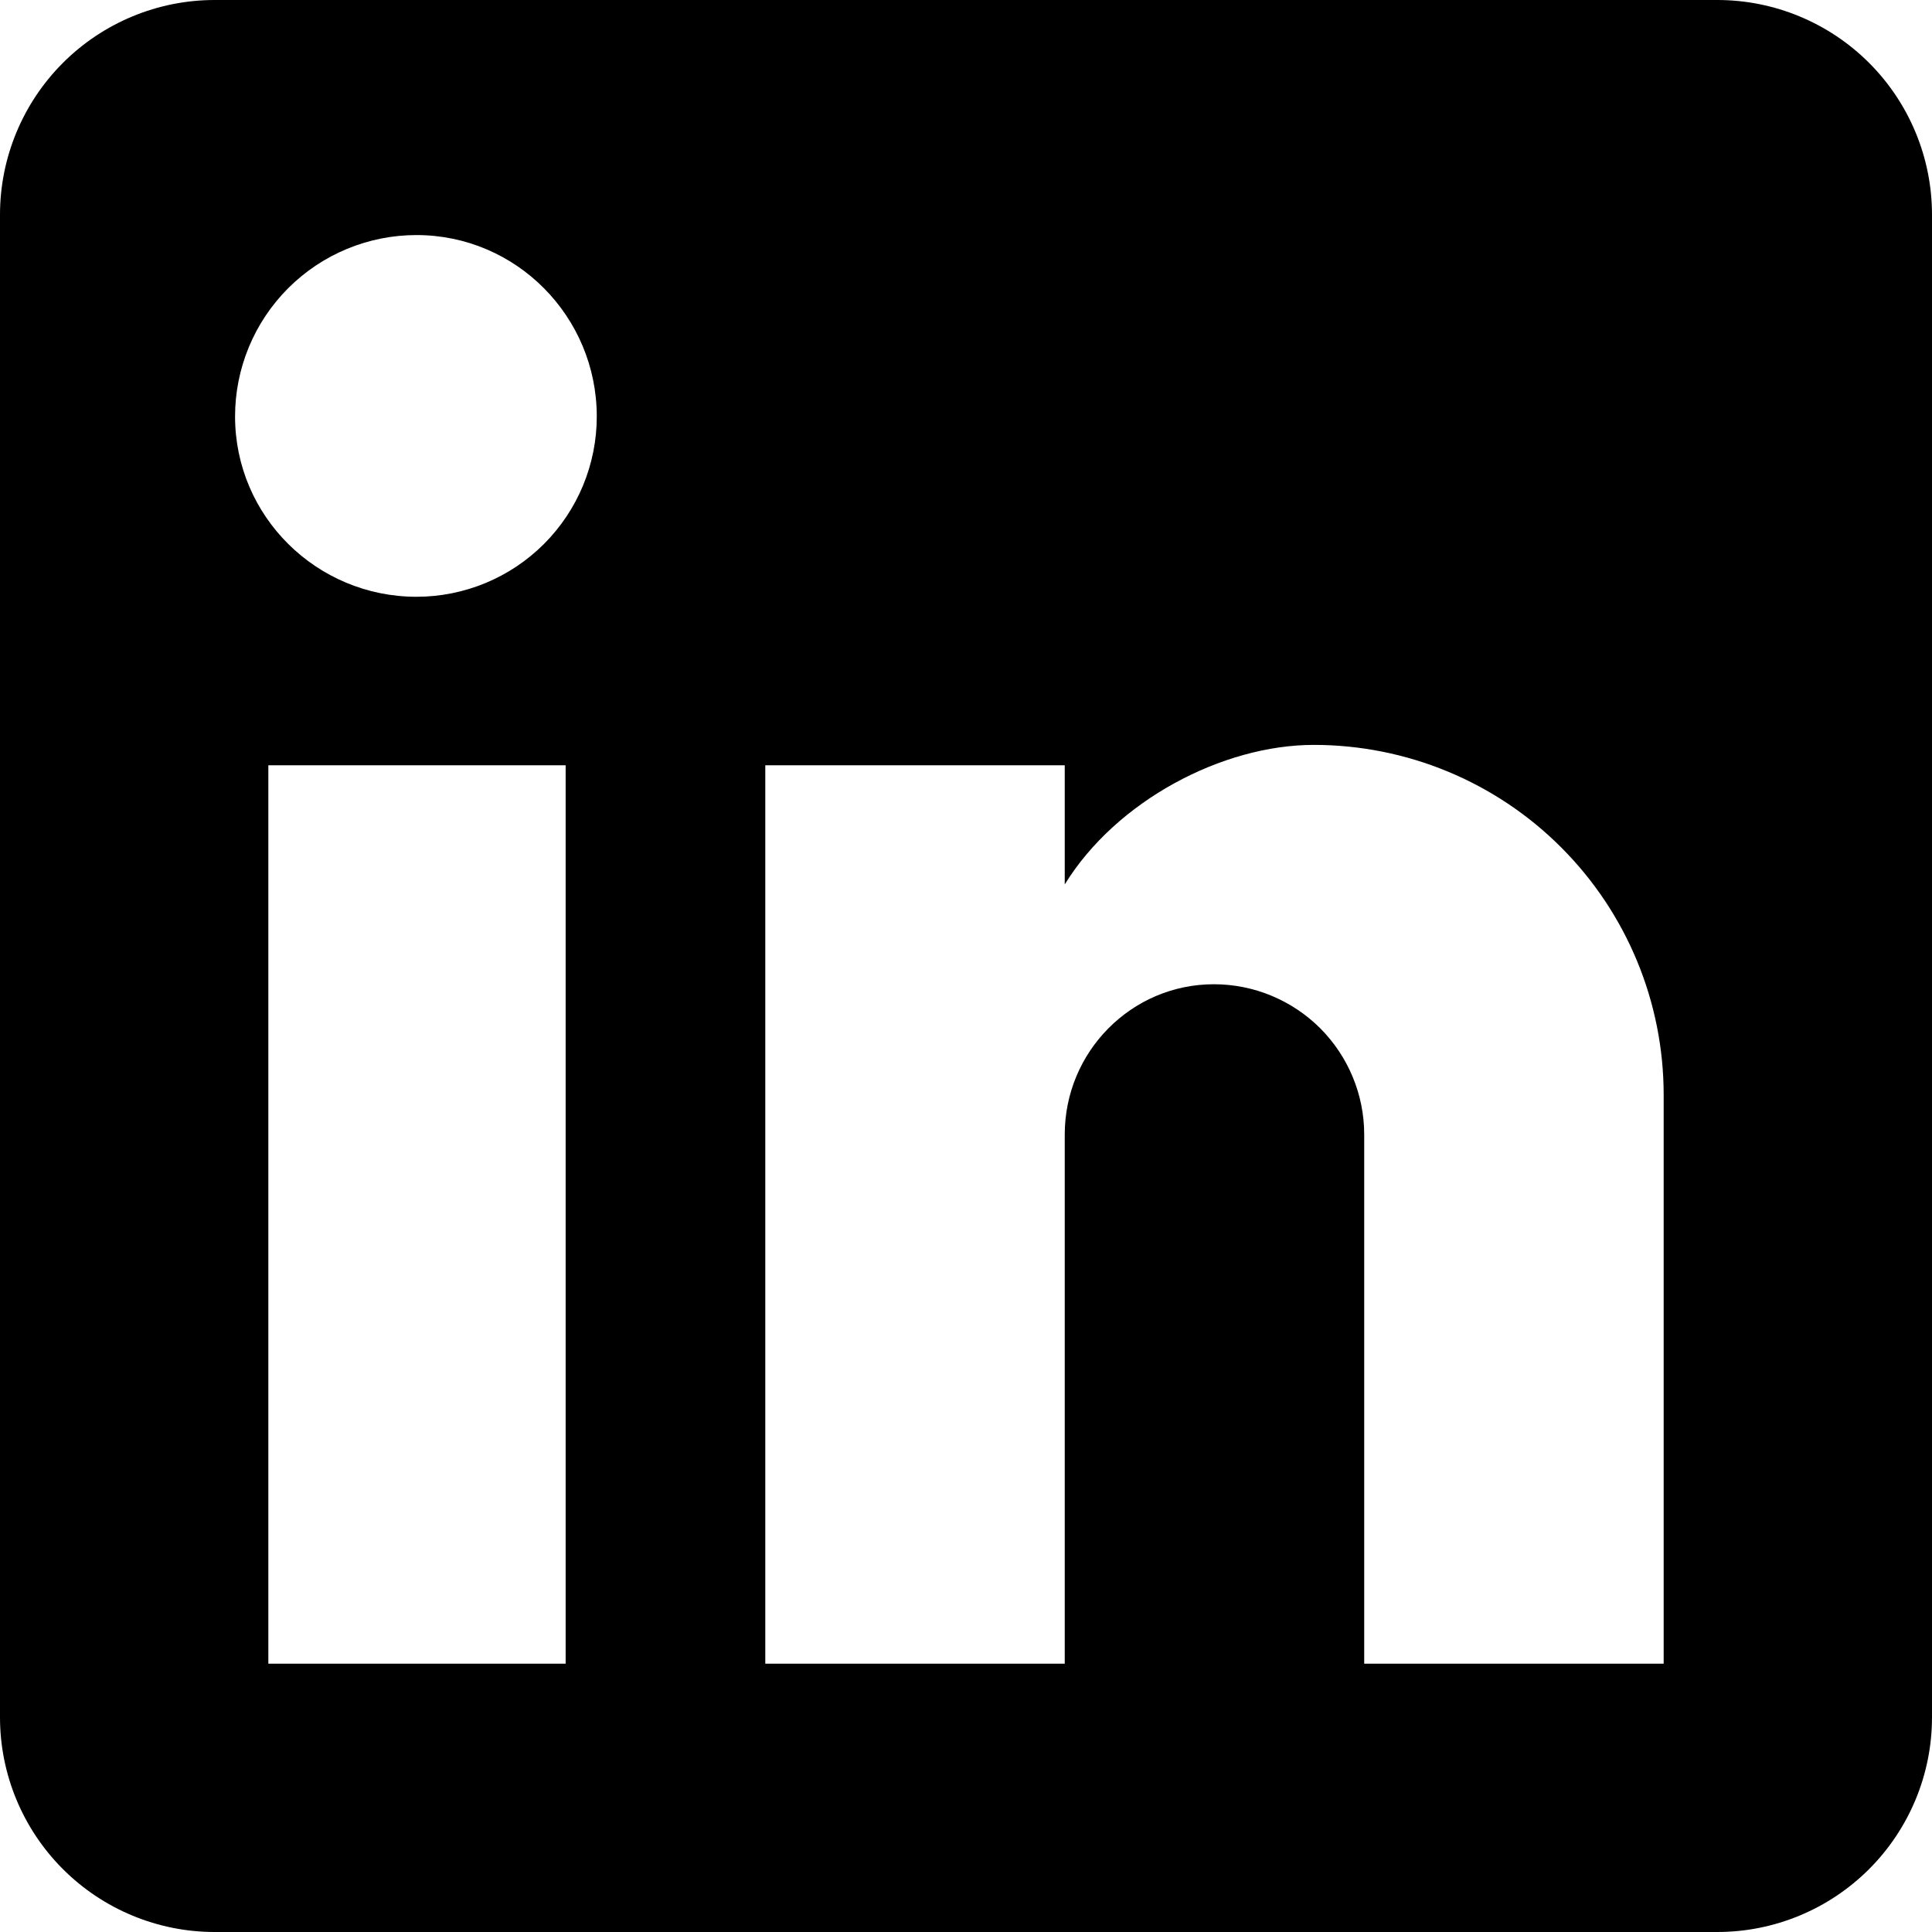
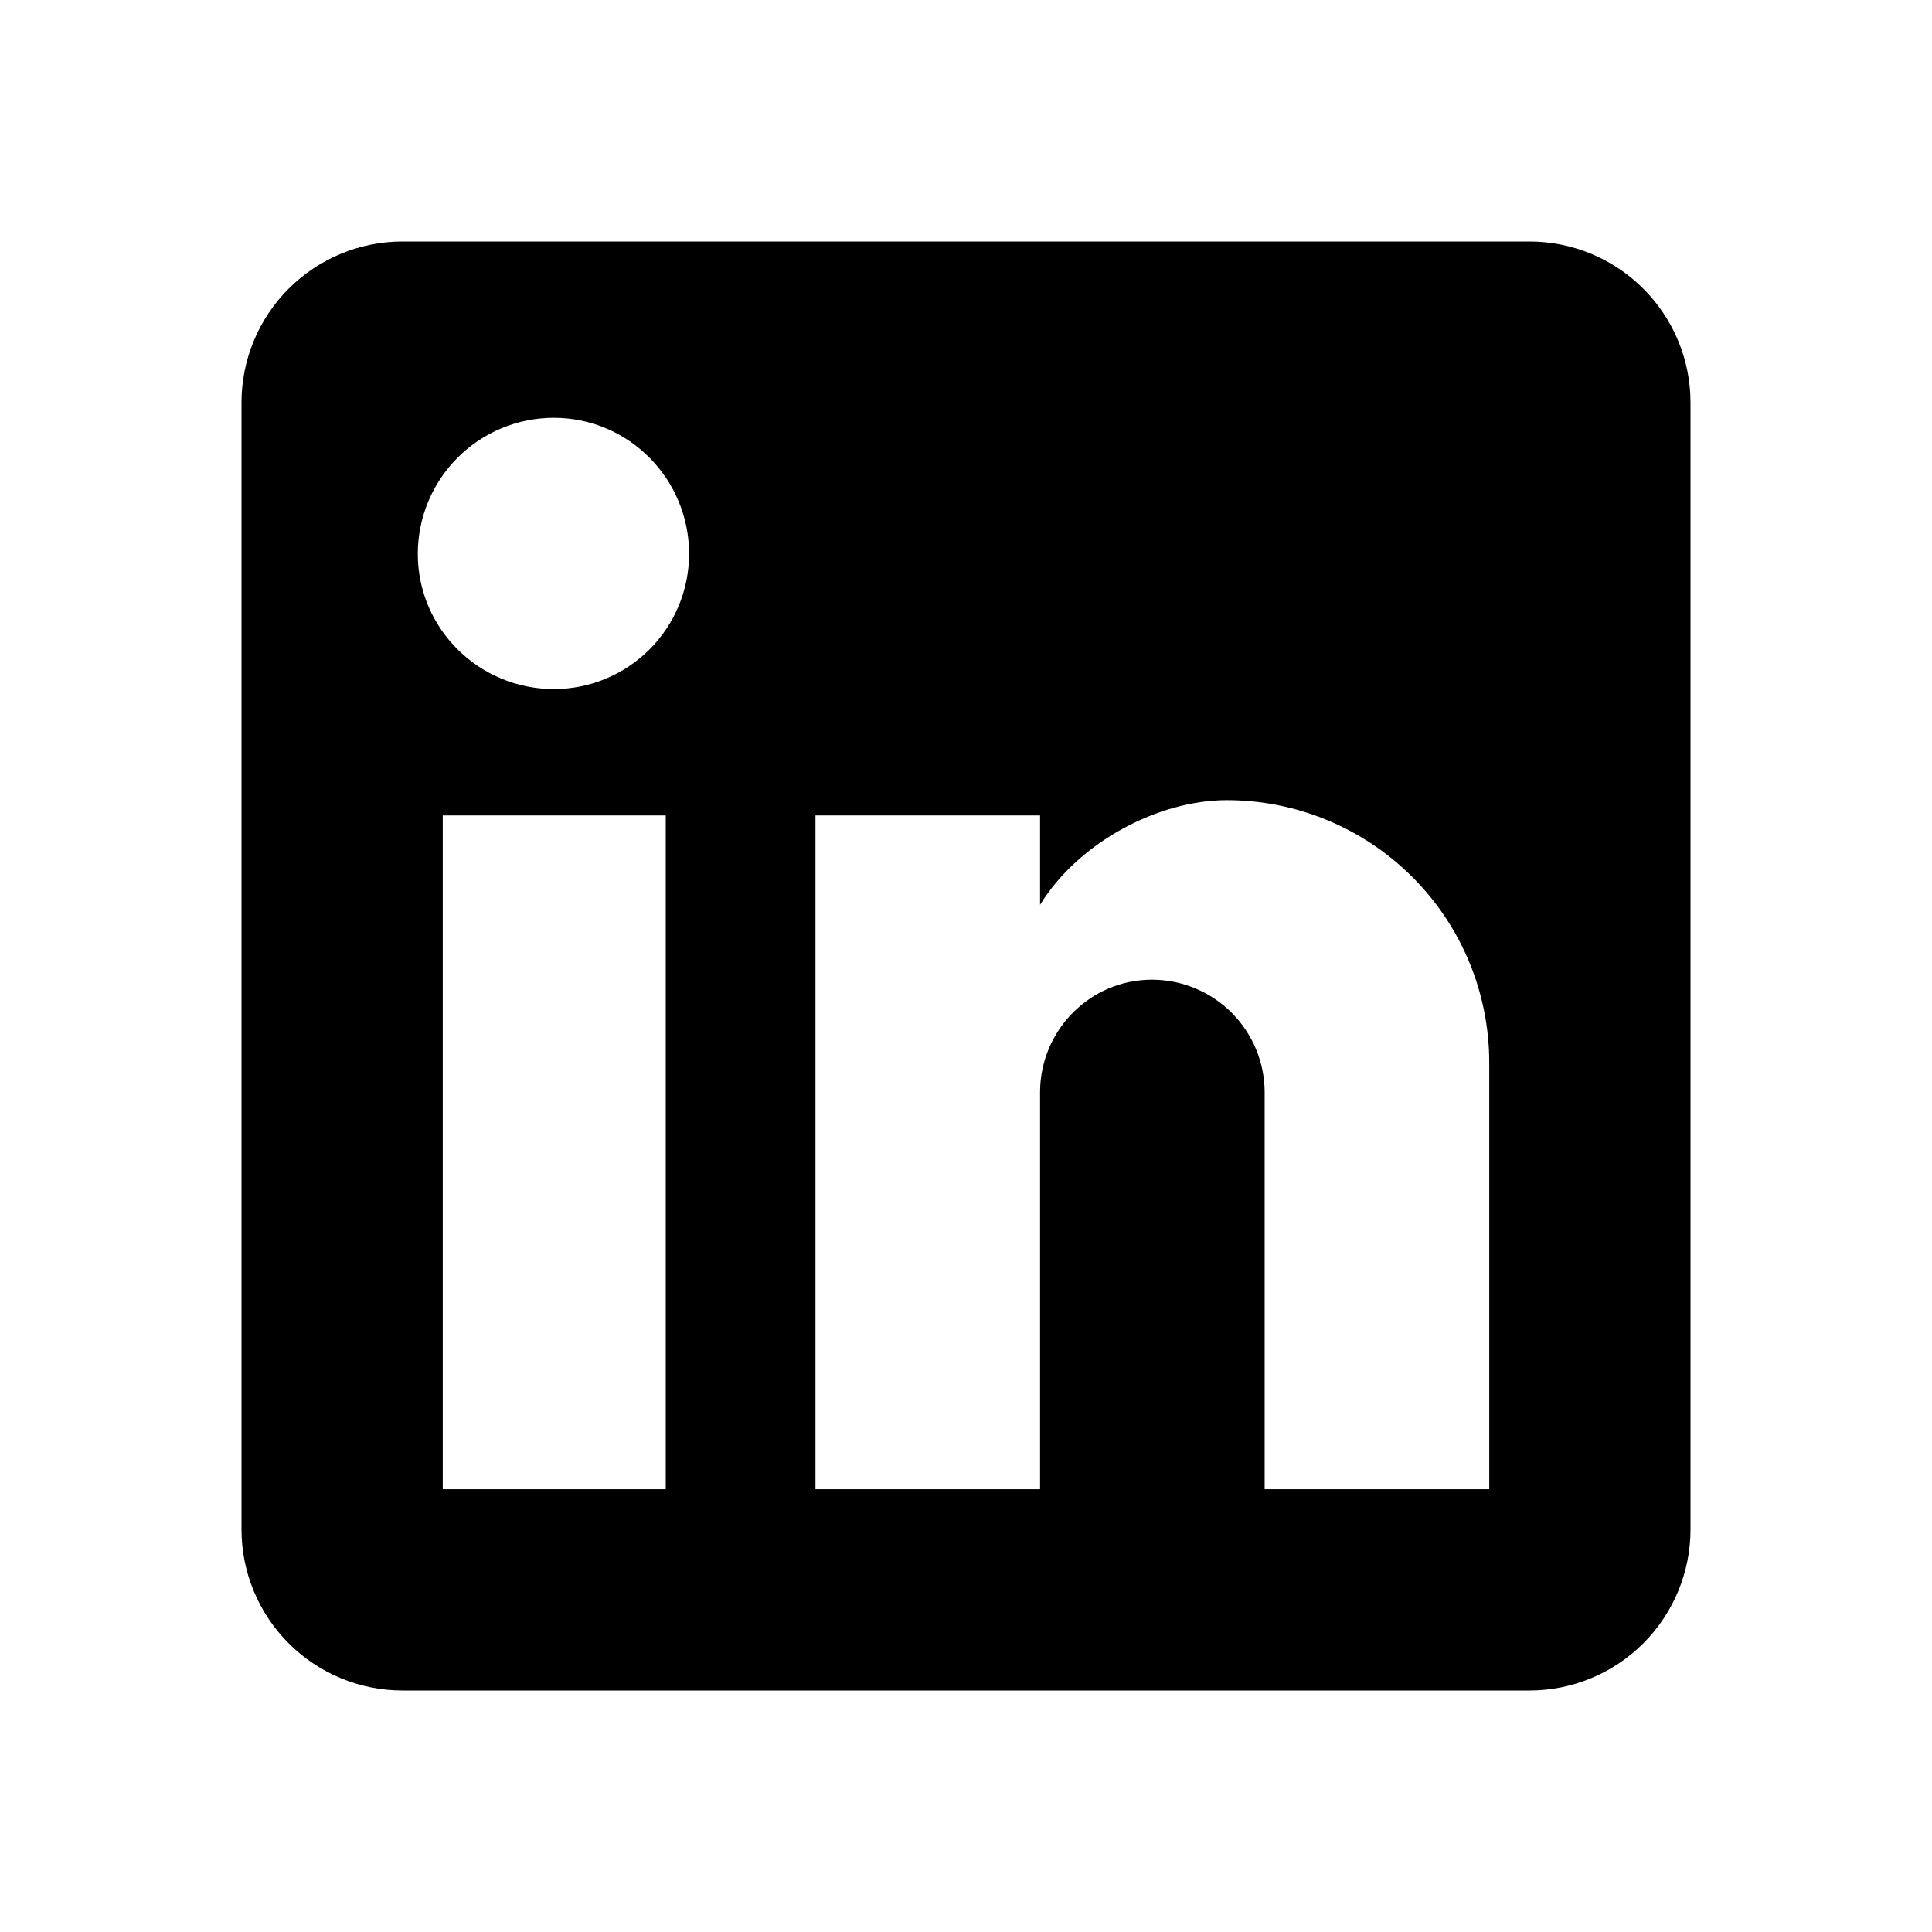
- <svg xmlns="http://www.w3.org/2000/svg" width="18" height="18" viewBox="0 0 18 18" fill="none">
-   <path d="M16 0C16.53 0 17.039 0.211 17.414 0.586C17.789 0.961 18 1.47 18 2V16C18 16.53 17.789 17.039 17.414 17.414C17.039 17.789 16.53 18 16 18H2C1.47 18 0.961 17.789 0.586 17.414C0.211 17.039 0 16.53 0 16V2C0 1.47 0.211 0.961 0.586 0.586C0.961 0.211 1.47 0 2 0H16ZM15.5 15.5V10.2C15.5 9.335 15.156 8.506 14.545 7.895C13.934 7.283 13.105 6.94 12.24 6.94C11.39 6.94 10.4 7.46 9.92 8.24V7.13H7.13V15.5H9.92V10.57C9.92 9.8 10.54 9.17 11.31 9.17C11.681 9.17 12.037 9.318 12.3 9.58C12.562 9.843 12.71 10.199 12.71 10.57V15.5H15.5ZM3.88 5.56C4.326 5.56 4.753 5.383 5.068 5.068C5.383 4.753 5.56 4.326 5.56 3.88C5.56 2.95 4.81 2.19 3.88 2.19C3.432 2.19 3.002 2.368 2.685 2.685C2.368 3.002 2.19 3.432 2.19 3.88C2.19 4.81 2.95 5.56 3.88 5.56ZM5.27 15.5V7.13H2.5V15.5H5.27Z" fill="black" />
+ <svg xmlns="http://www.w3.org/2000/svg" width="24" height="24" viewBox="0 0 24 24" fill="none">
+   <path d="M19 3C19.53 3 20.039 3.211 20.414 3.586C20.789 3.961 21 4.47 21 5V19C21 19.53 20.789 20.039 20.414 20.414C20.039 20.789 19.53 21 19 21H5C4.47 21 3.961 20.789 3.586 20.414C3.211 20.039 3 19.53 3 19V5C3 4.47 3.211 3.961 3.586 3.586C3.961 3.211 4.47 3 5 3H19ZM18.5 18.5V13.2C18.5 12.335 18.157 11.506 17.545 10.895C16.934 10.284 16.105 9.94 15.24 9.94C14.39 9.94 13.4 10.46 12.92 11.24V10.13H10.13V18.5H12.92V13.57C12.92 12.8 13.54 12.17 14.31 12.17C14.681 12.17 15.037 12.318 15.3 12.58C15.562 12.843 15.71 13.199 15.71 13.57V18.5H18.5ZM6.88 8.56C7.326 8.56 7.753 8.383 8.068 8.068C8.383 7.753 8.56 7.326 8.56 6.88C8.56 5.95 7.81 5.19 6.88 5.19C6.432 5.19 6.002 5.368 5.685 5.685C5.368 6.002 5.19 6.432 5.19 6.88C5.19 7.81 5.95 8.56 6.88 8.56ZM8.27 18.5V10.13H5.5V18.5H8.27Z" fill="black" />
</svg>
